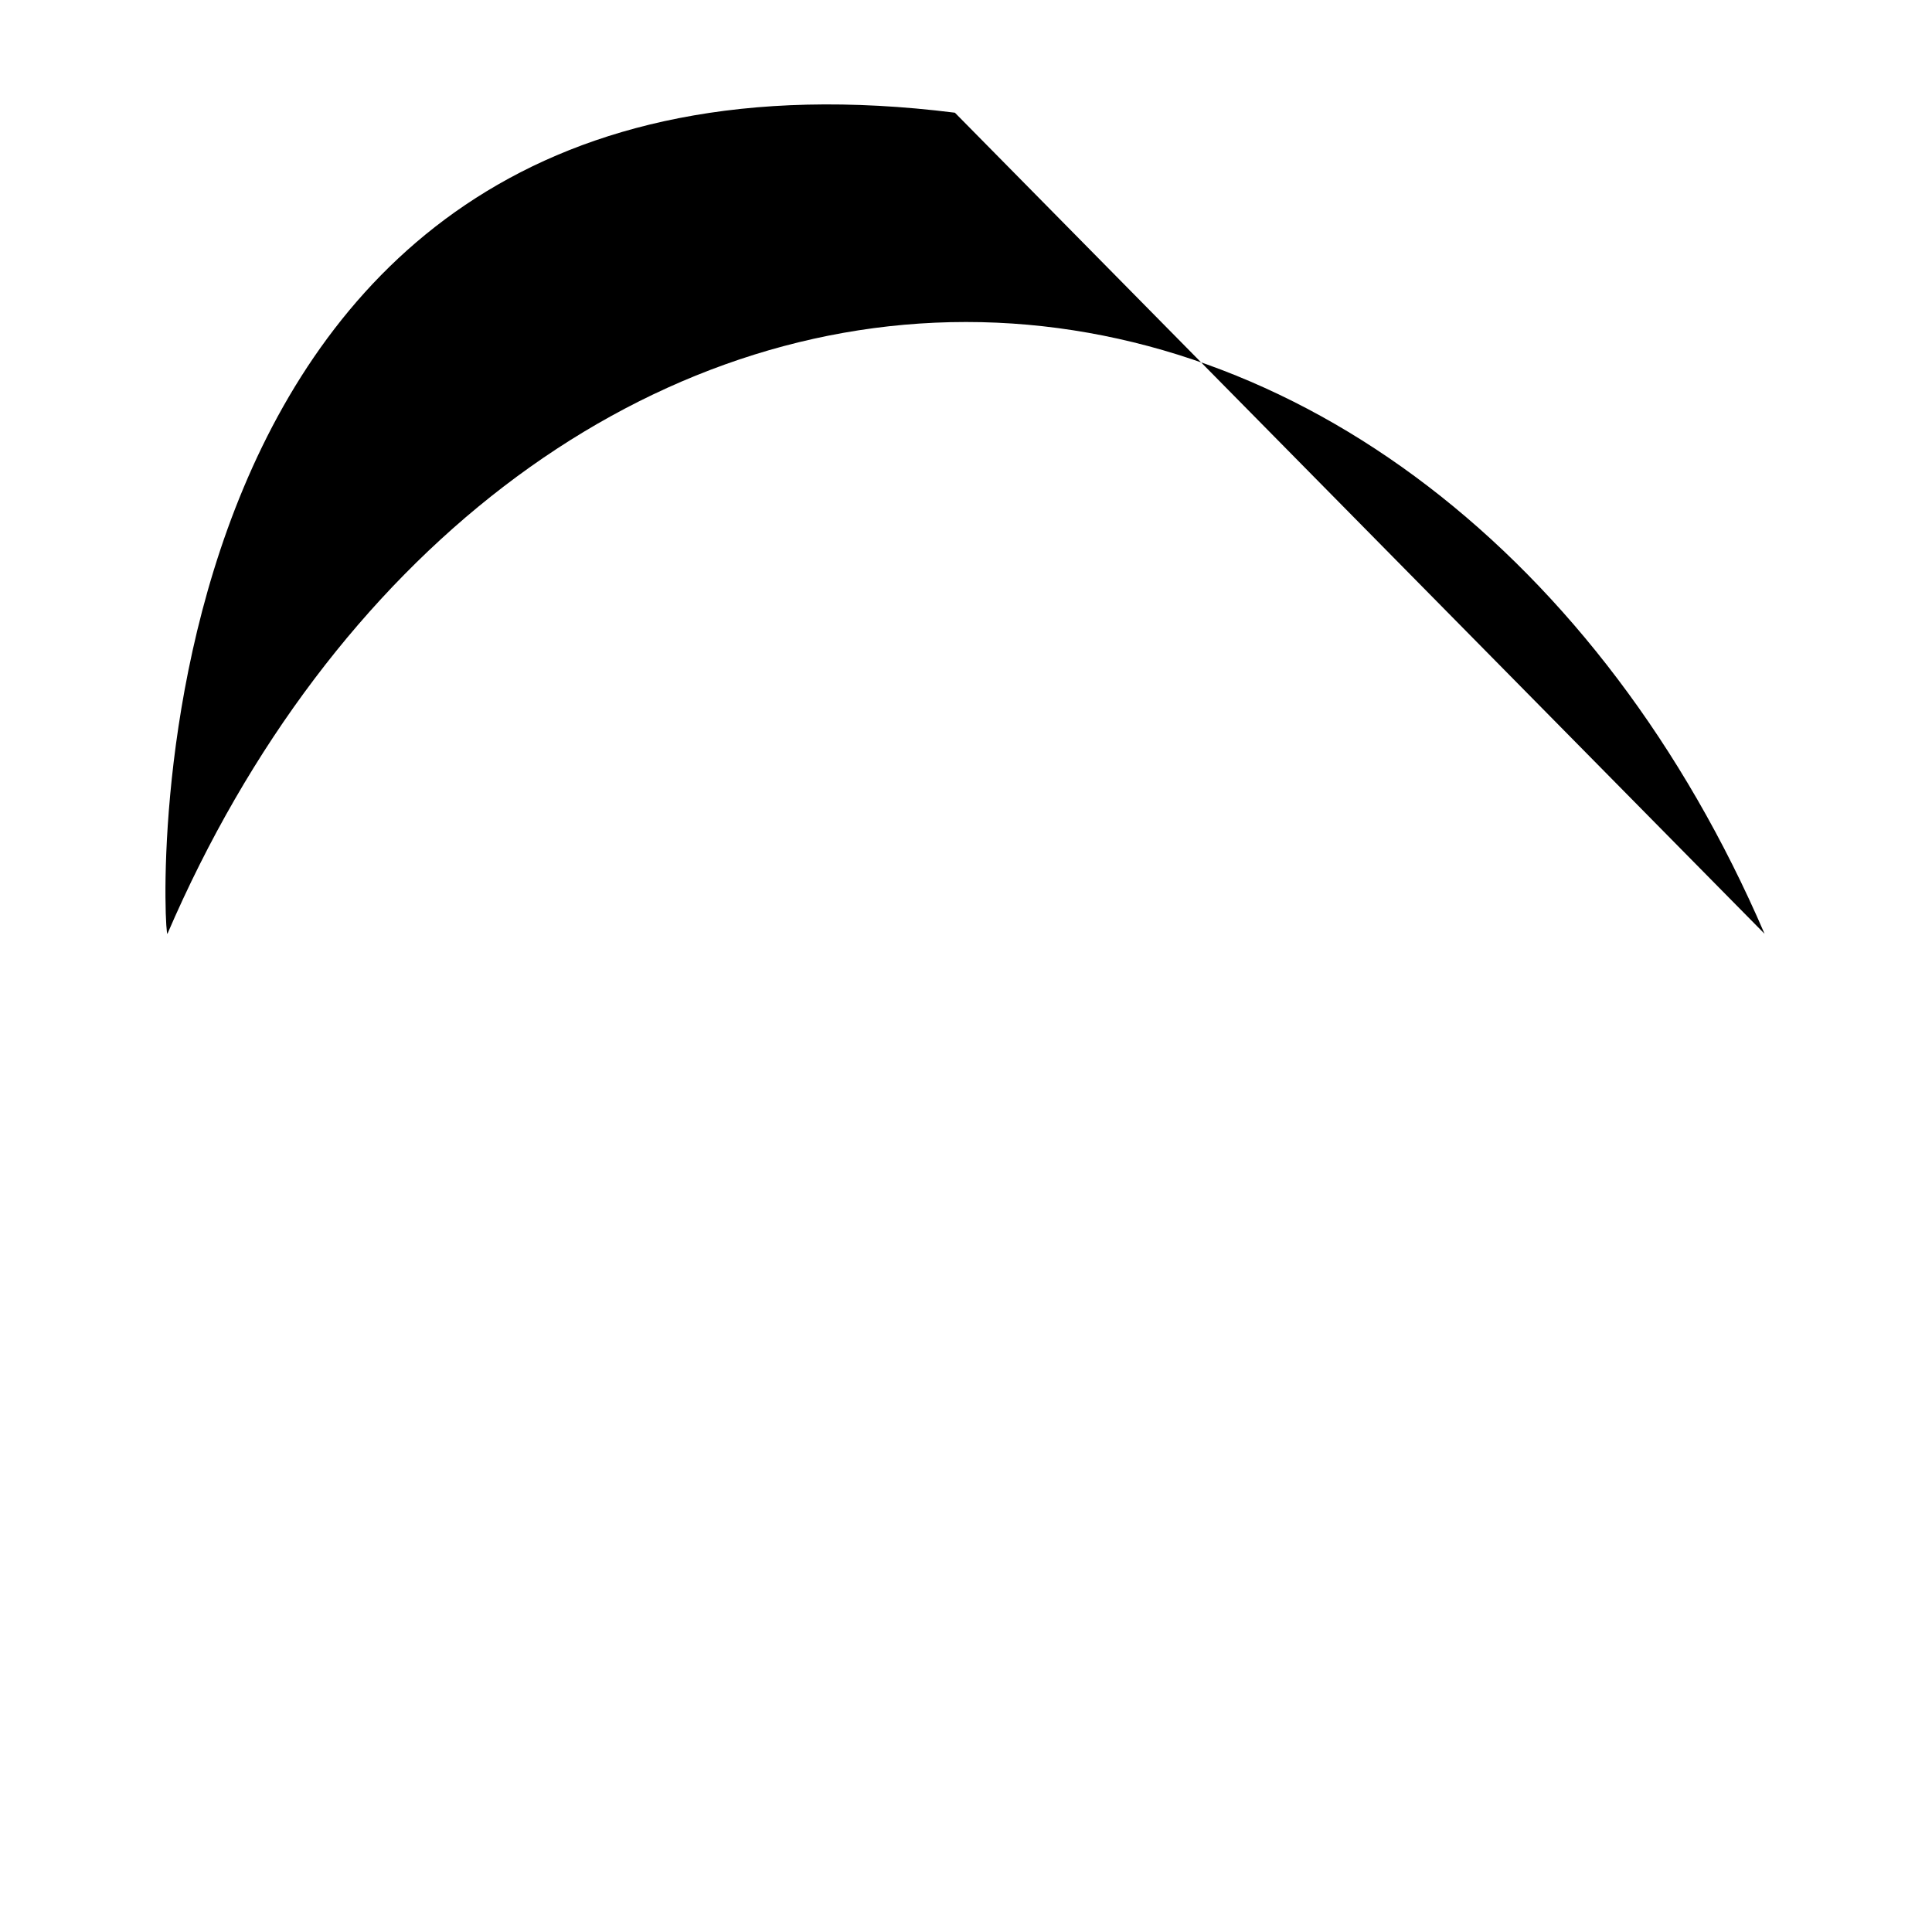
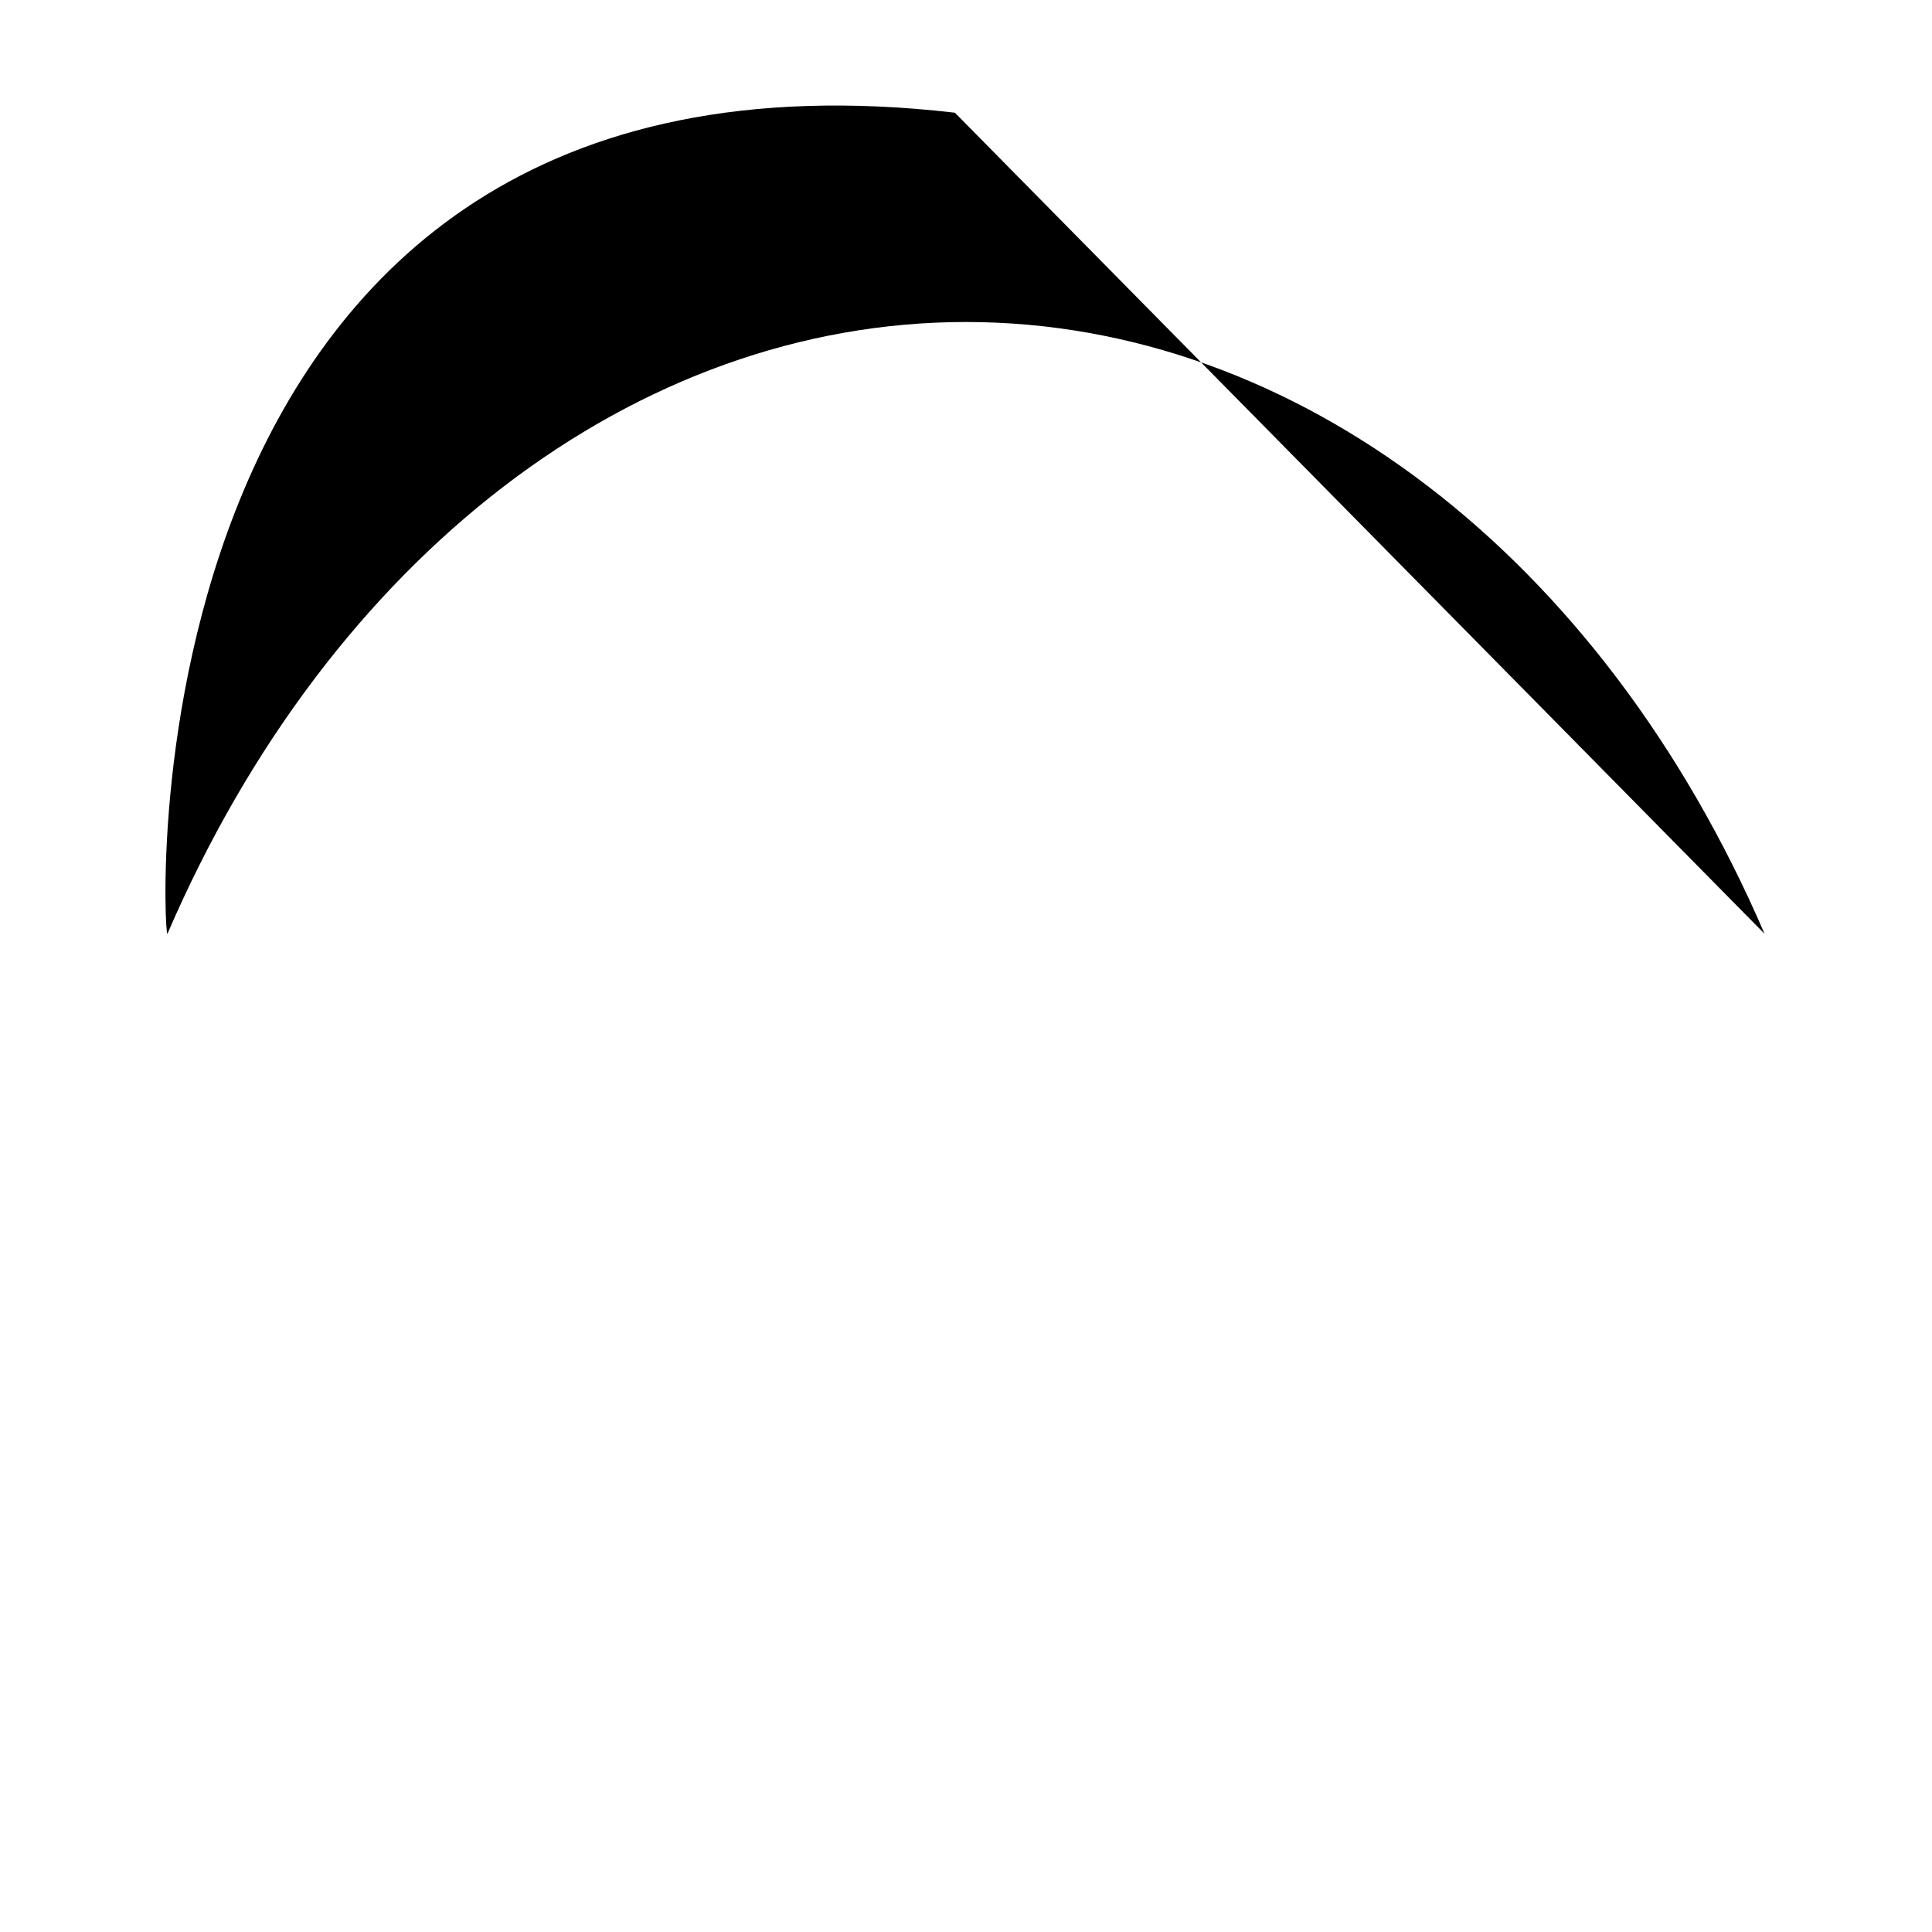
<svg xmlns="http://www.w3.org/2000/svg" width="24" height="24" viewBox="0 0 24 24">
-   <path d="M21.92 11.6C19.9 6.91 16.1 4 12 4C7.9 4 4.1 6.91 2.08 11.6C2.025 11.726 1.4.09 11.862 1.4.09 12C1.4.09 12.138 2.025 12.274 2.08 12.4C4.1 17.09 7.9 20 12 20C16.1 20 19.9 17.09 21.92 12.4C21.975 12.274 22.003 12.138 22.003 12C22.003 11.862 21.975 11.726 21.92 11.6ZM12 18C8.83 18 5.83 15.71 4.1 12C5.83 8.29 8.83 6 12 6C15.17 6 18.17 8.29 19.9 12C18.17 15.71 15.17 18 12 18ZM12 8C11.209 8 10.435 8.235 9.777 8.674C9.12 9.114 8.607 9.738 8.304 10.469C8.001 11.2 7.922 12.004 8.076 12.78C8.231 13.556 8.612 14.269 9.171 14.828C9.731 15.388 10.443 15.769 11.219 15.923C11.995 16.078 12.799 15.998 13.53 15.695C14.261 15.393 14.886 14.88 15.325 14.222C15.765 13.565 16 12.791 16 12C16 10.939 15.578 9.922 14.828 9.172C14.078 8.421 13.06 8 12 8ZM12 14C11.604 14 11.217 13.883 10.888 13.663C10.559 13.443 10.303 13.131 10.152 12.765C10 12.4 9.961 11.998 10.038 11.61C10.115 11.222 10.306 10.866 10.585 10.586C10.865 10.306 11.221 10.116 11.609 10.038C11.997 9.961 12.399 10.001 12.765 10.152C13.13 10.304 13.443 10.56 13.662 10.889C13.882 11.218 14 11.604 14 12C14 12.53 13.789 13.039 13.414 13.414C13.039 13.789 12.53 14 12 14Z" />
+   <path d="M21.92 11.6C19.9 6.91 16.1 4 12 4C7.9 4 4.1 6.91 2.08 11.6C2.025 11.726 1.4.19 11.862 1.4.19 12C1.4.19 12.138 2.025 12.274 2.08 12.4C4.1 17.09 7.9 20 12 20C16.1 20 19.9 17.09 21.92 12.4C21.975 12.274 22.003 12.138 22.003 12C22.003 11.862 21.975 11.726 21.92 11.6ZM12 18C8.83 18 5.83 15.71 4.1 12C5.83 8.29 8.83 6 12 6C15.17 6 18.17 8.29 19.9 12C18.17 15.71 15.17 18 12 18ZM12 8C11.209 8 10.435 8.235 9.777 8.674C9.12 9.114 8.607 9.738 8.304 10.469C8.001 11.2 7.922 12.004 8.076 12.78C8.231 13.556 8.612 14.269 9.171 14.828C9.731 15.388 10.443 15.769 11.219 15.923C11.995 16.078 12.799 15.998 13.53 15.695C14.261 15.393 14.886 14.88 15.325 14.222C15.765 13.565 16 12.791 16 12C16 10.939 15.578 9.922 14.828 9.172C14.078 8.421 13.06 8 12 8ZM12 14C11.604 14 11.217 13.883 10.888 13.663C10.559 13.443 10.303 13.131 10.152 12.765C10 12.4 9.961 11.998 10.038 11.61C10.115 11.222 10.306 10.866 10.585 10.586C10.865 10.306 11.221 10.116 11.609 10.038C11.997 9.961 12.399 10.001 12.765 10.152C13.13 10.304 13.443 10.56 13.662 10.889C13.882 11.218 14 11.604 14 12C14 12.53 13.789 13.039 13.414 13.414C13.039 13.789 12.53 14 12 14Z" />
</svg>
